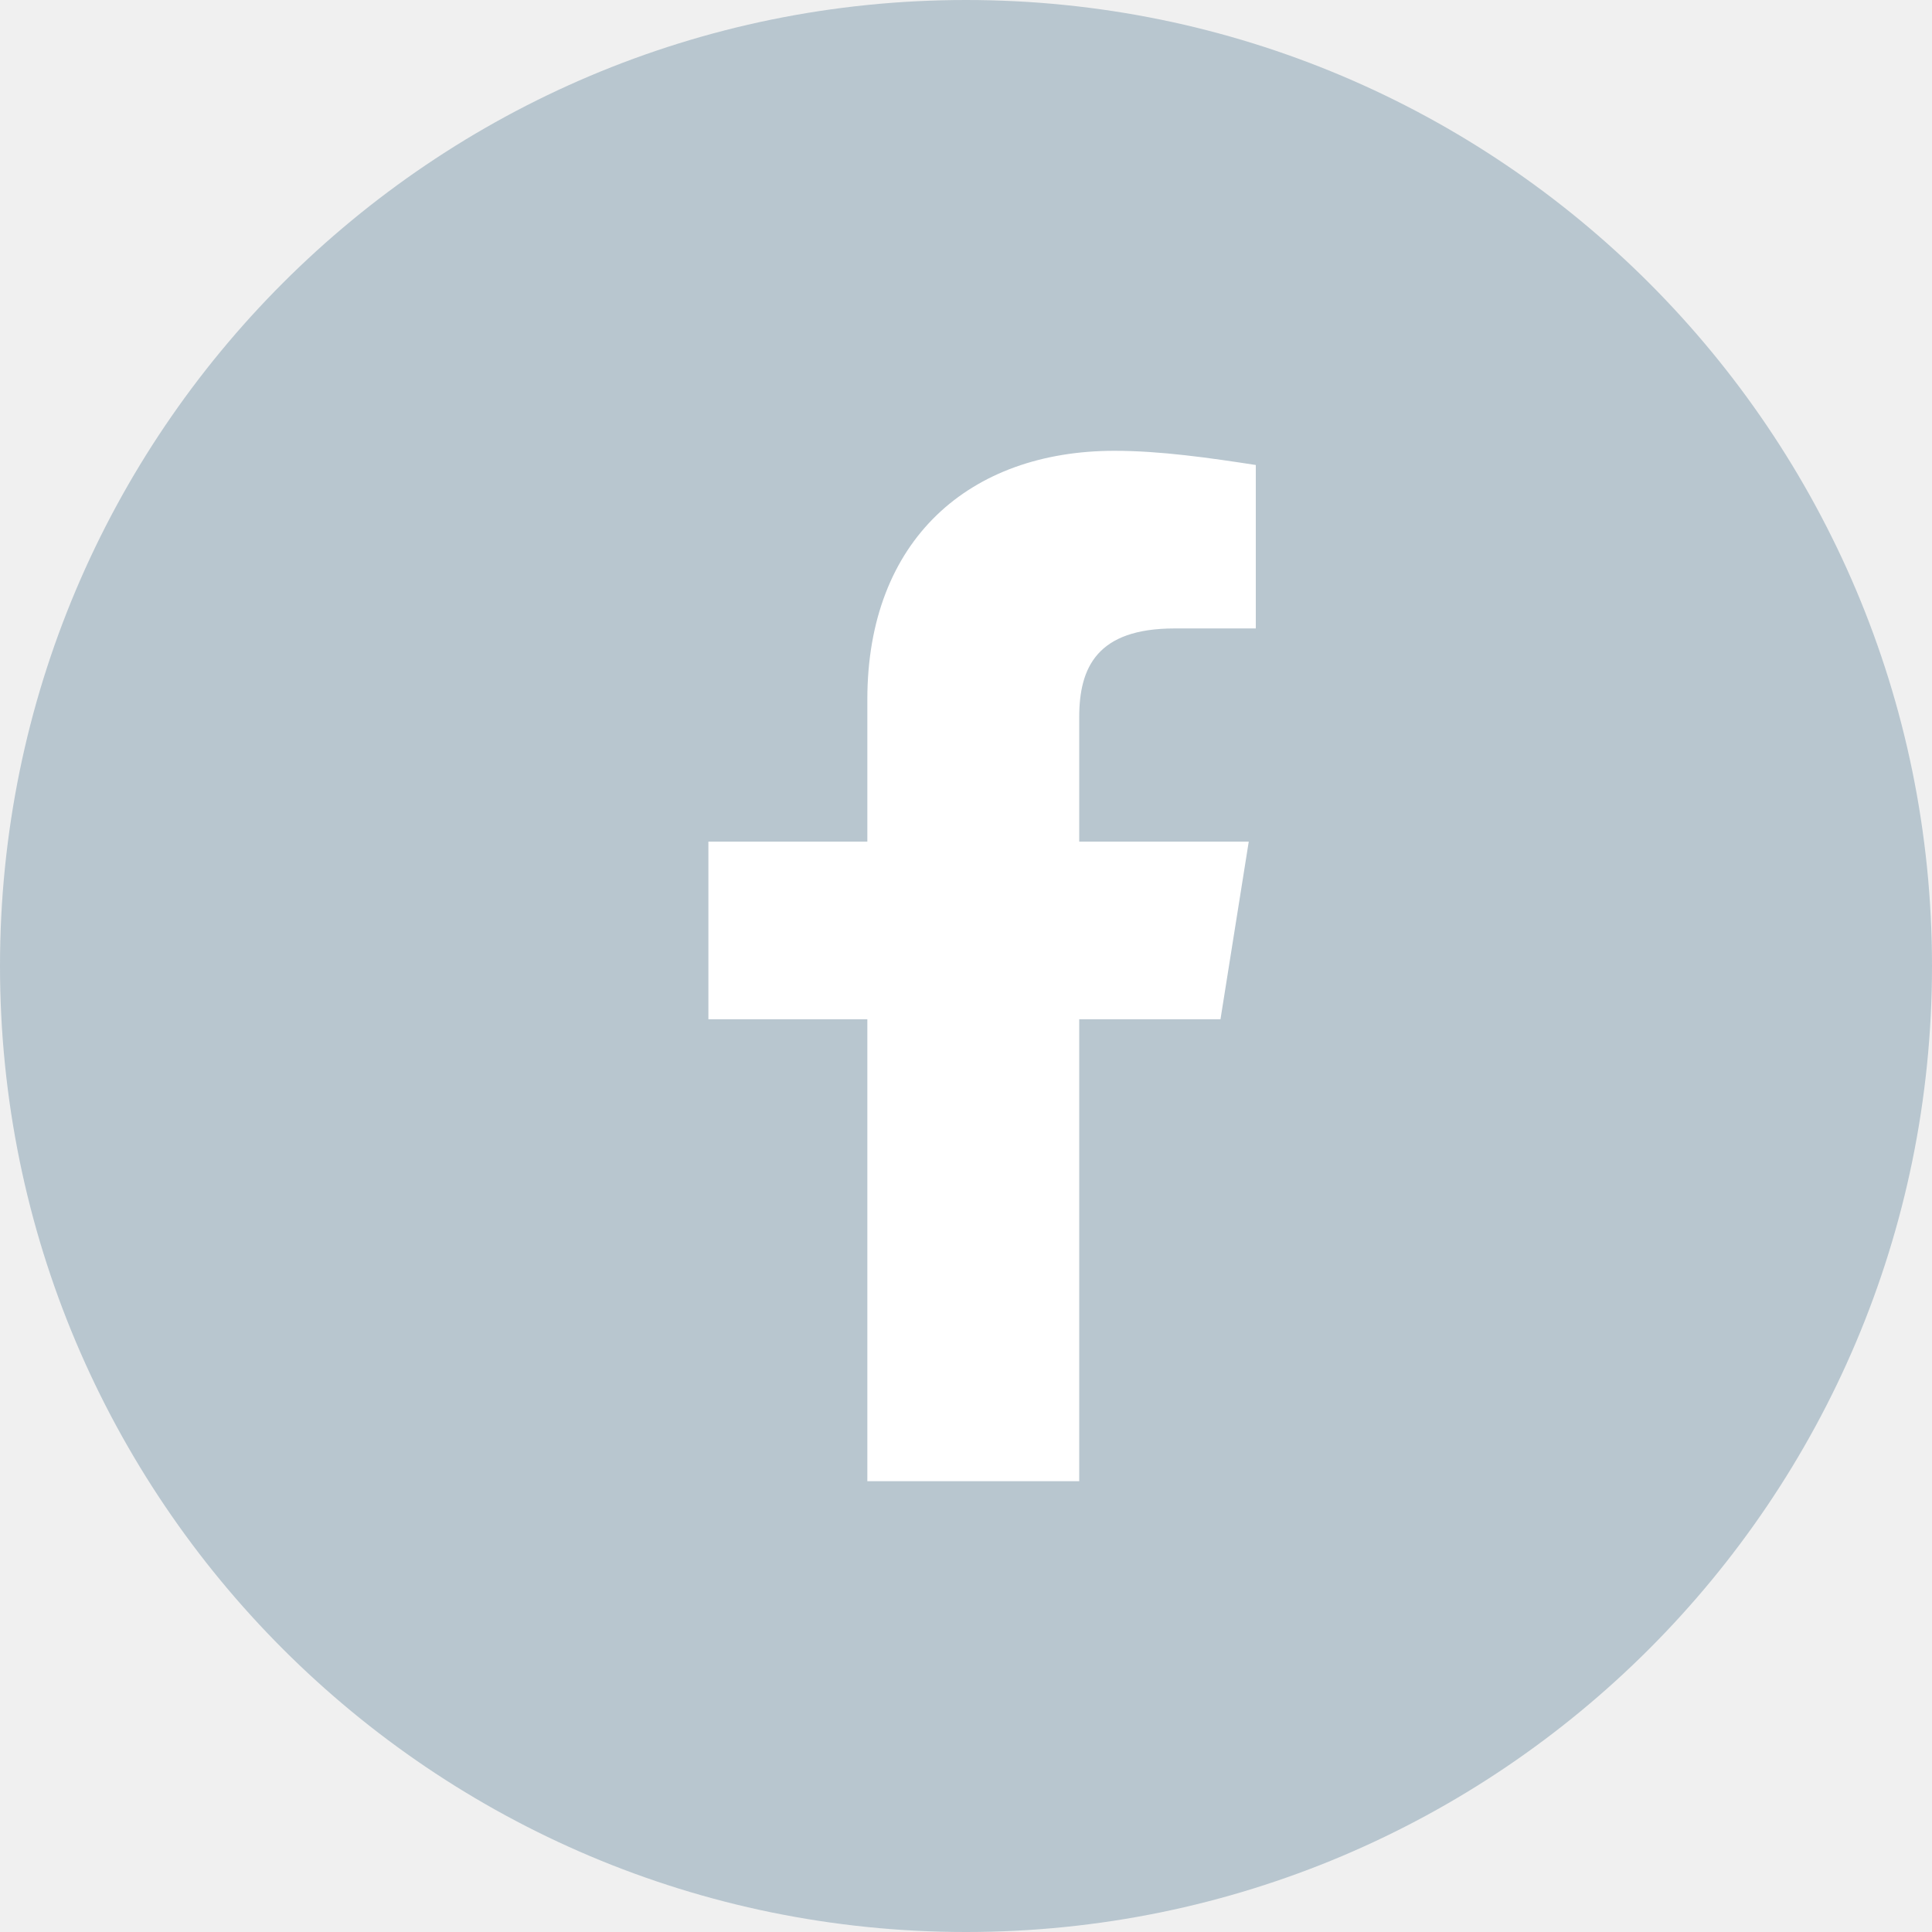
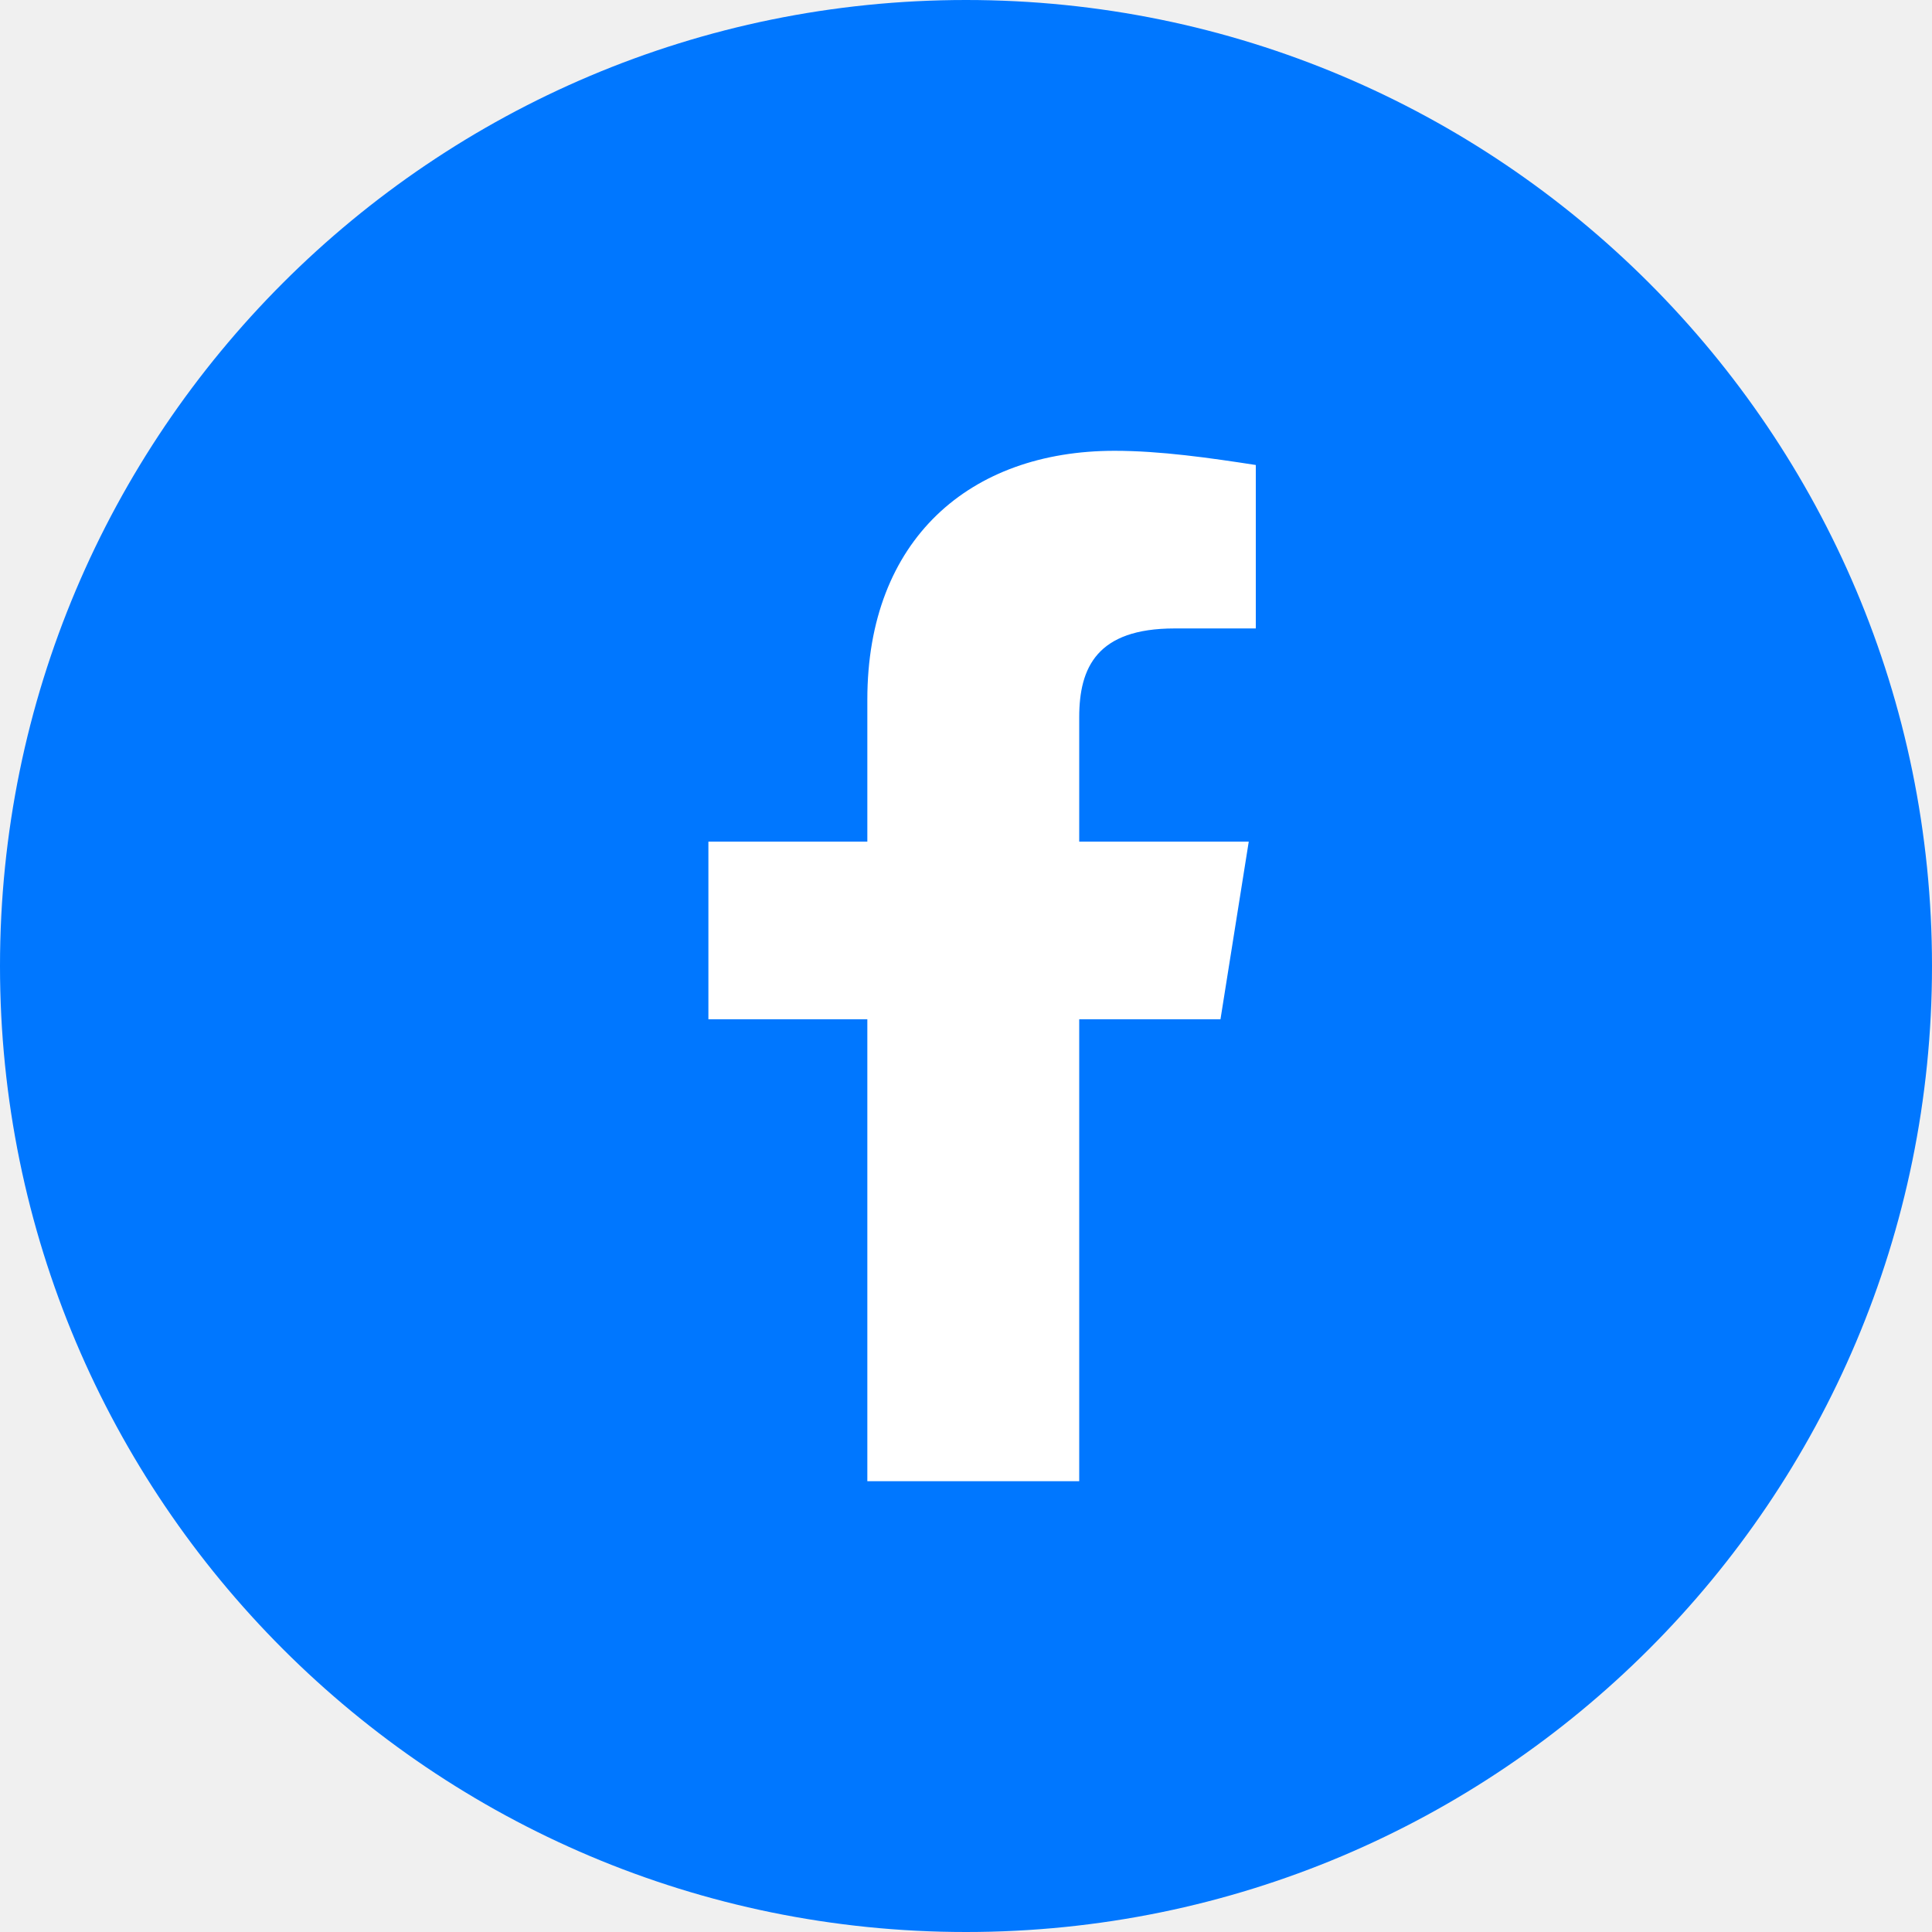
<svg xmlns="http://www.w3.org/2000/svg" width="60" height="60" viewBox="0 0 60 60" fill="none">
-   <circle cx="30" cy="30" r="30" fill="#B8C6CF" />
+   <circle cx="30" cy="30" r="30" fill="#0077FF" />
  <path d="M37.903 31.655L38.781 26.138H33.516V22.276C33.516 20.731 34.065 19.517 36.477 19.517H39V14.441C37.574 14.221 36.039 14 34.613 14C30.116 14 26.936 16.759 26.936 21.724V26.138H22V31.655H26.936V46C29.129 46 31.323 46 33.516 46V31.655H37.903Z" fill="white" />
</svg>
